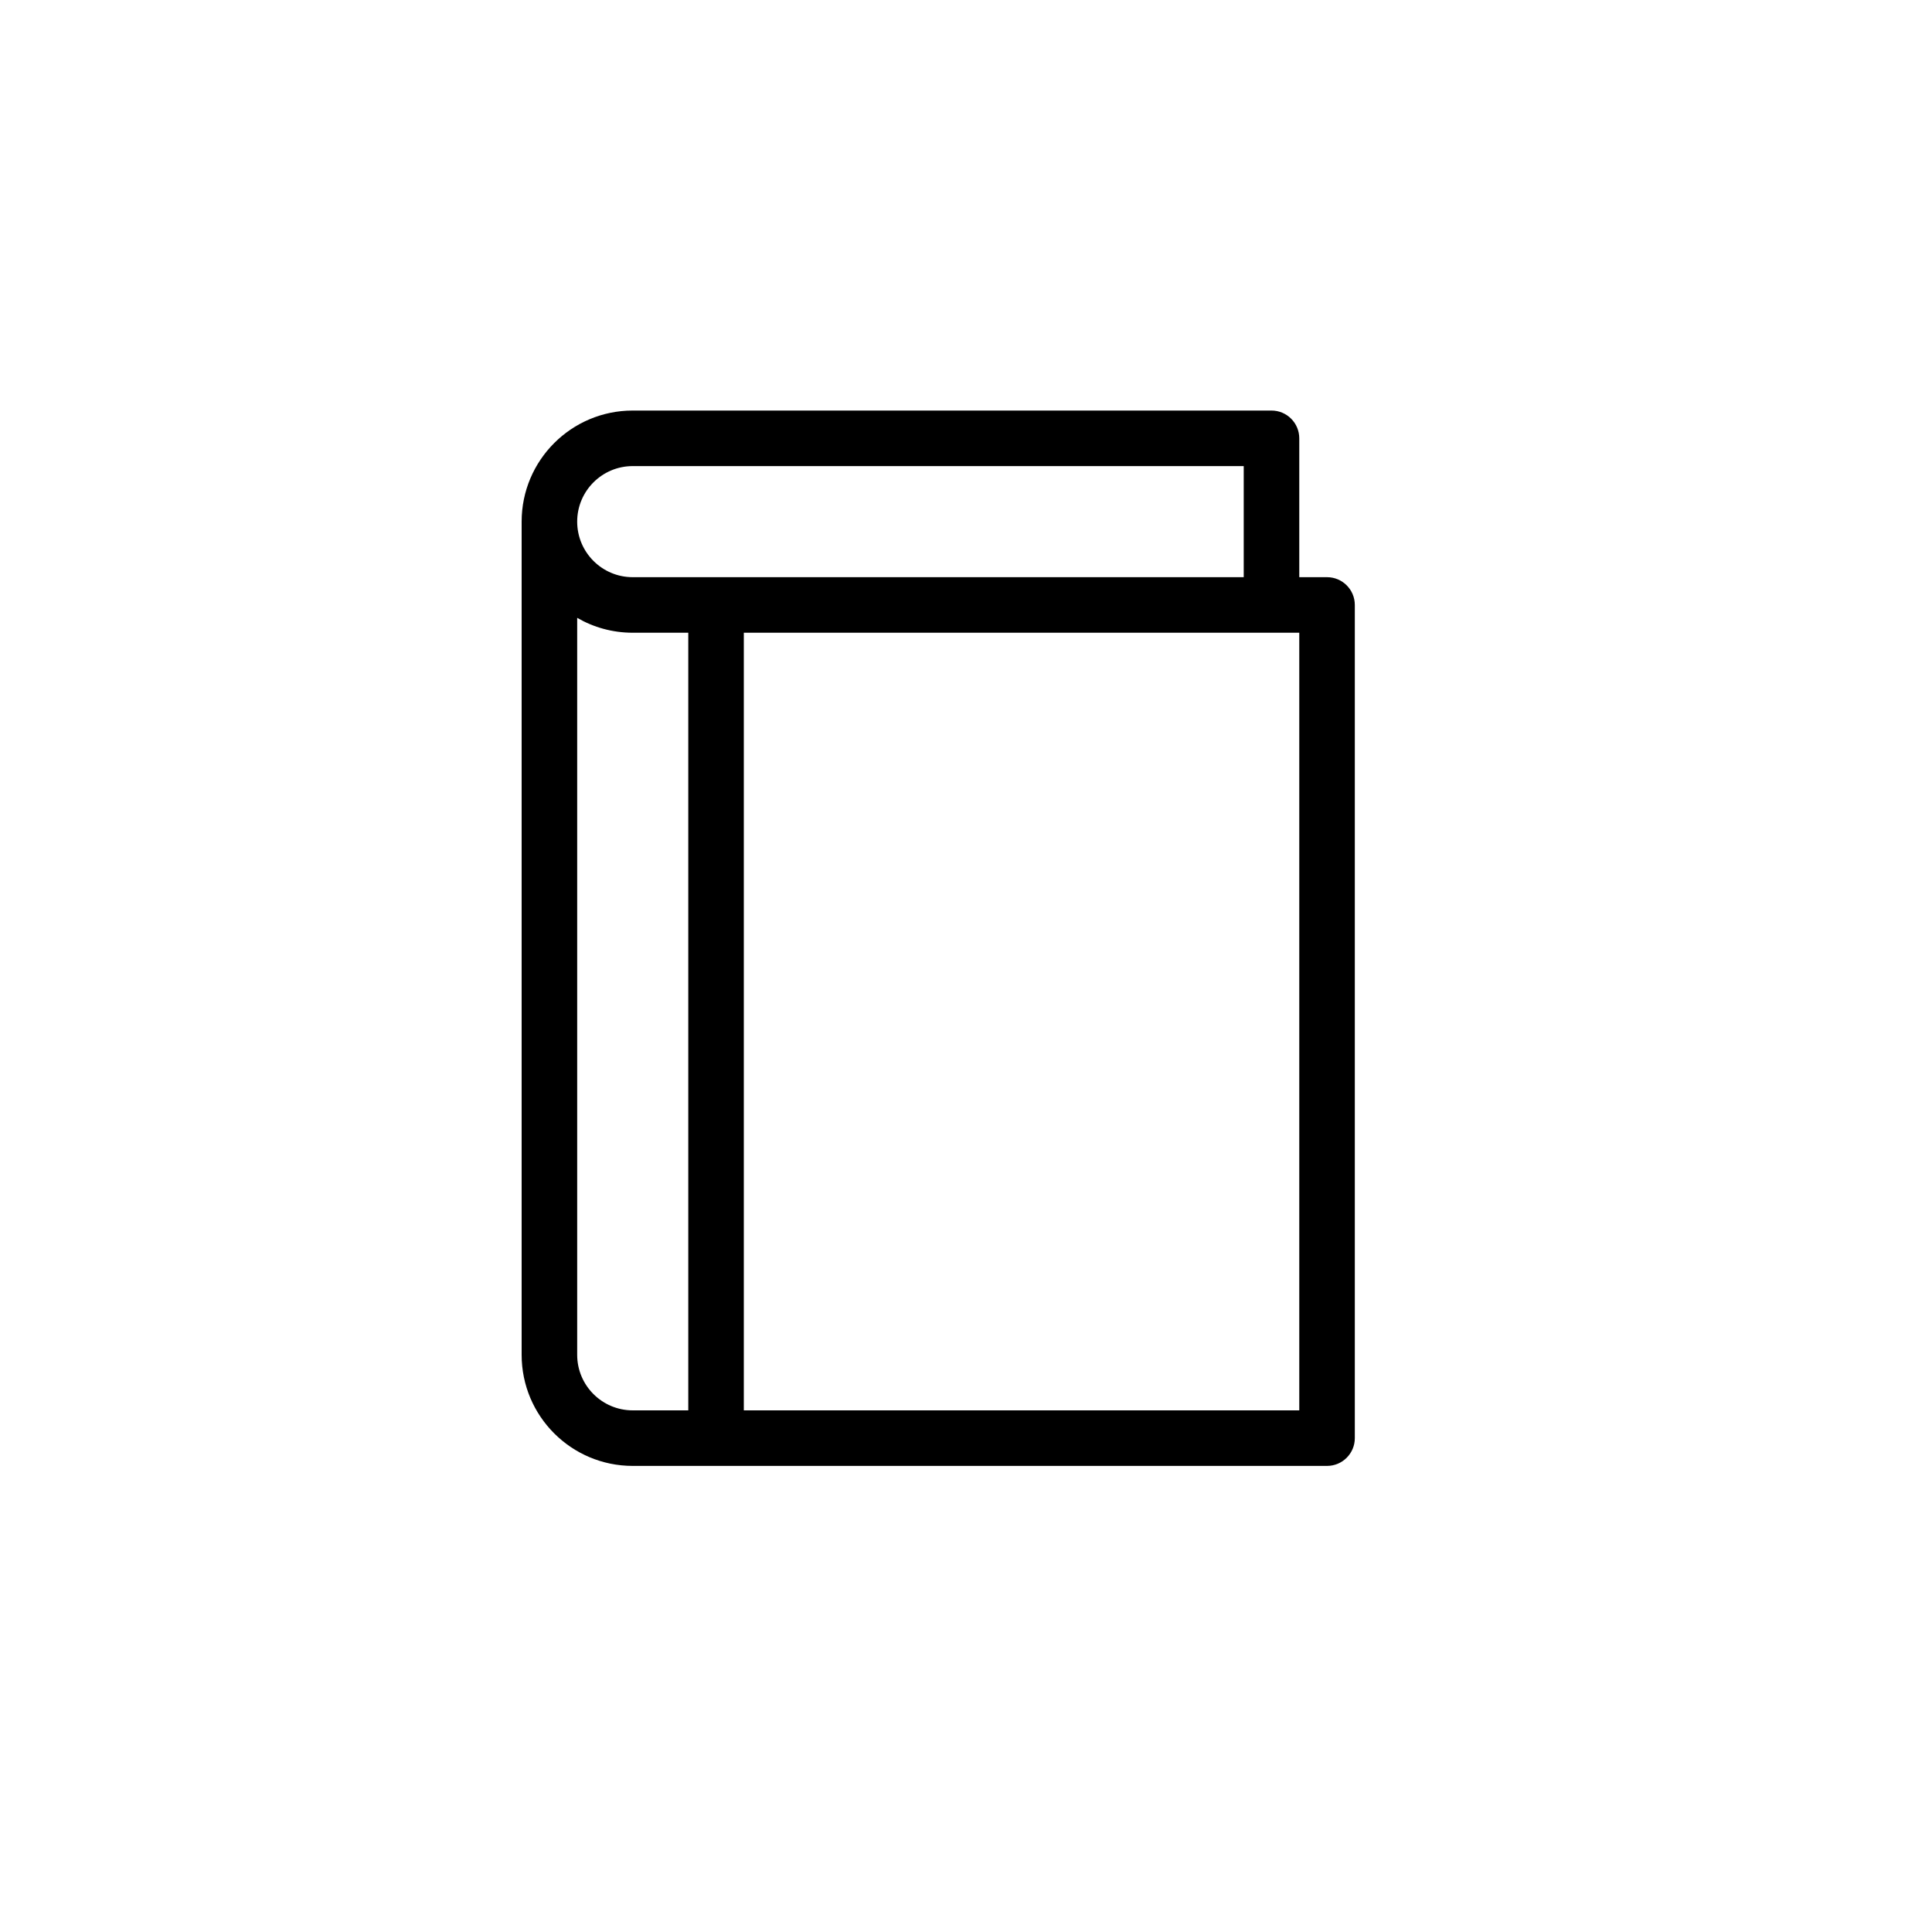
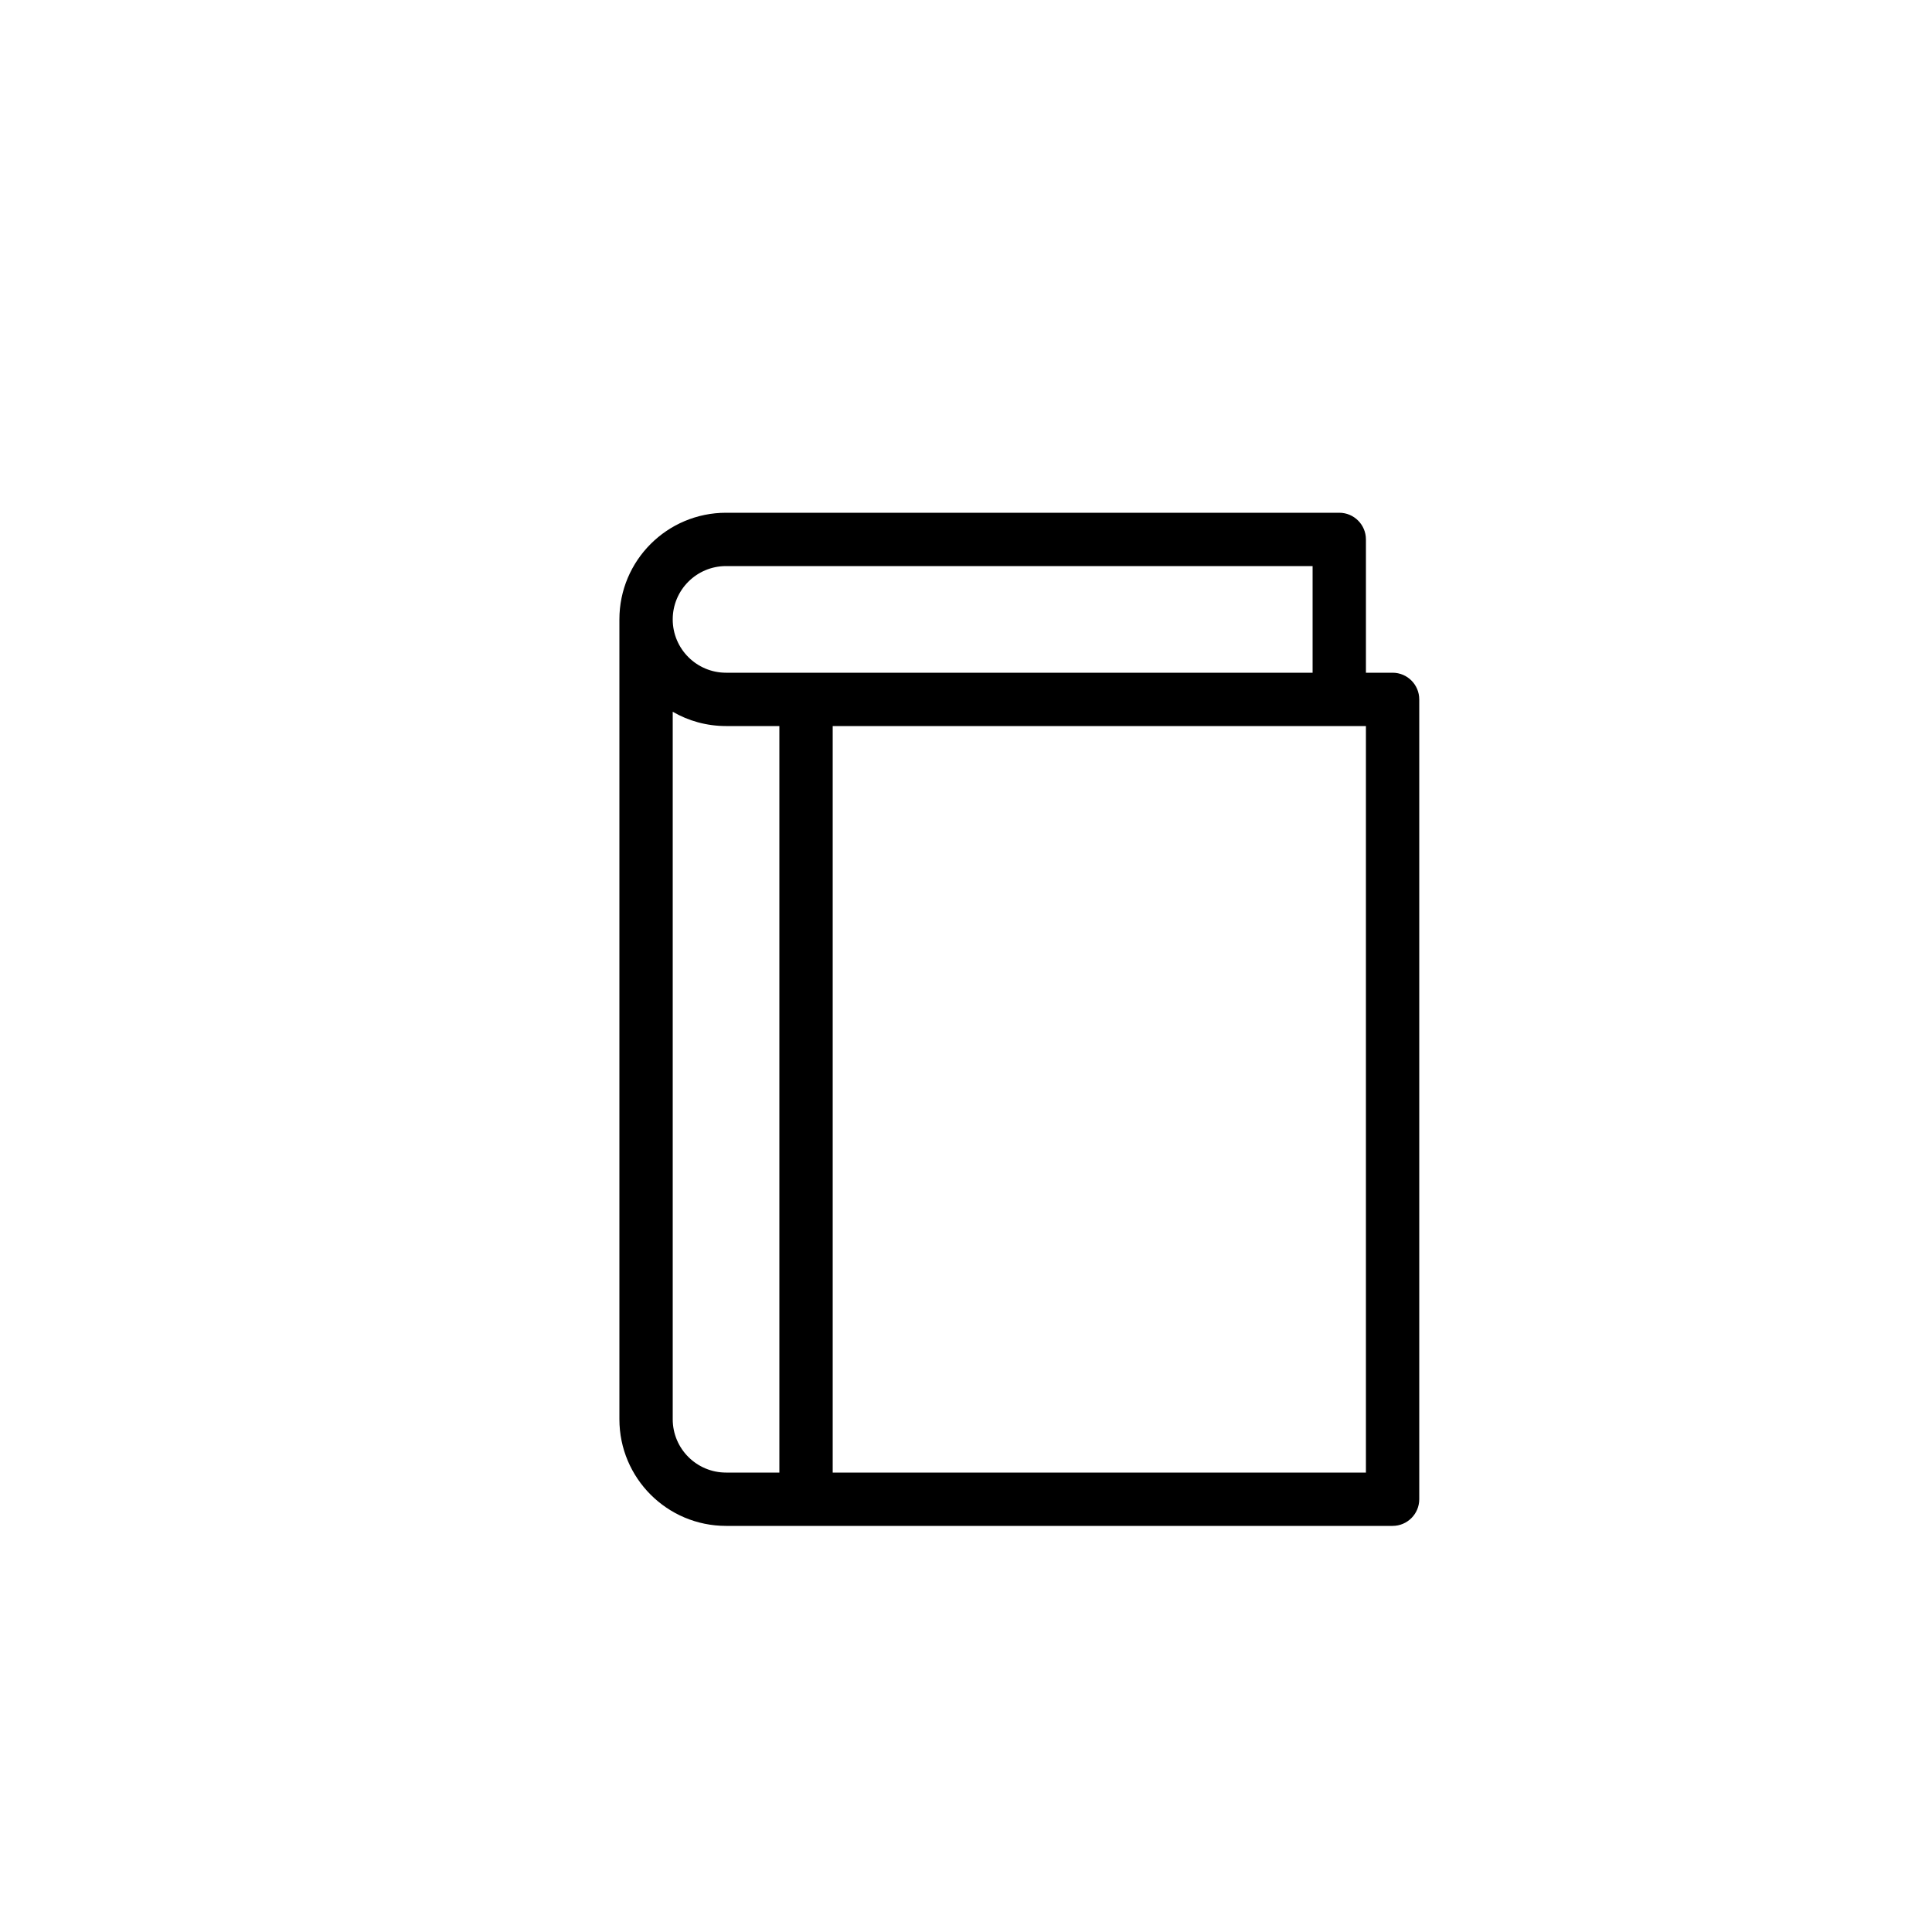
<svg xmlns="http://www.w3.org/2000/svg" width="50" height="50" viewBox="0 0 100 100">
  <g>
    <g transform="translate(50 50) scale(0.69 0.69) rotate(0) translate(-50 -50)" style="fill:#000000">
-       <svg fill="#000000" viewBox="0 0 24 24" version="1.1" x="0px" y="0px">
+       <svg fill="#000000" viewBox="-2 -2 25 25" version="1.1" x="0px" y="0px">
        <g stroke="none" stroke-width="1" fill="none" fill-rule="evenodd">
          <path d="M5,5.732 L5,19 C5,19.552 5.448,20 6,20 L7,20 L7,6 L6,6 C5.636,6 5.294,5.903 5,5.732 L5,5.732 Z M4,4 C4,2.895 4.896,2 6,2 L17.5,2 C17.776,2 18,2.224 18,2.5 L18,5 L18.5,5 C18.776,5 19,5.224 19,5.5 L19,20.5 C19,20.776 18.776,21 18.5,21 L6,21 C4.896,21 4,20.105 4,19 L4,4 Z M18,6 L8,6 L8,20 L18,20 L18,6 Z M17,5 L17,3 L6,3 C5.448,3 5,3.448 5,4 C5,4.552 5.448,5 6,5 L17,5 Z" fill="#000000" fill-rule="nonzero" />
        </g>
      </svg>
    </g>
  </g>
</svg>
